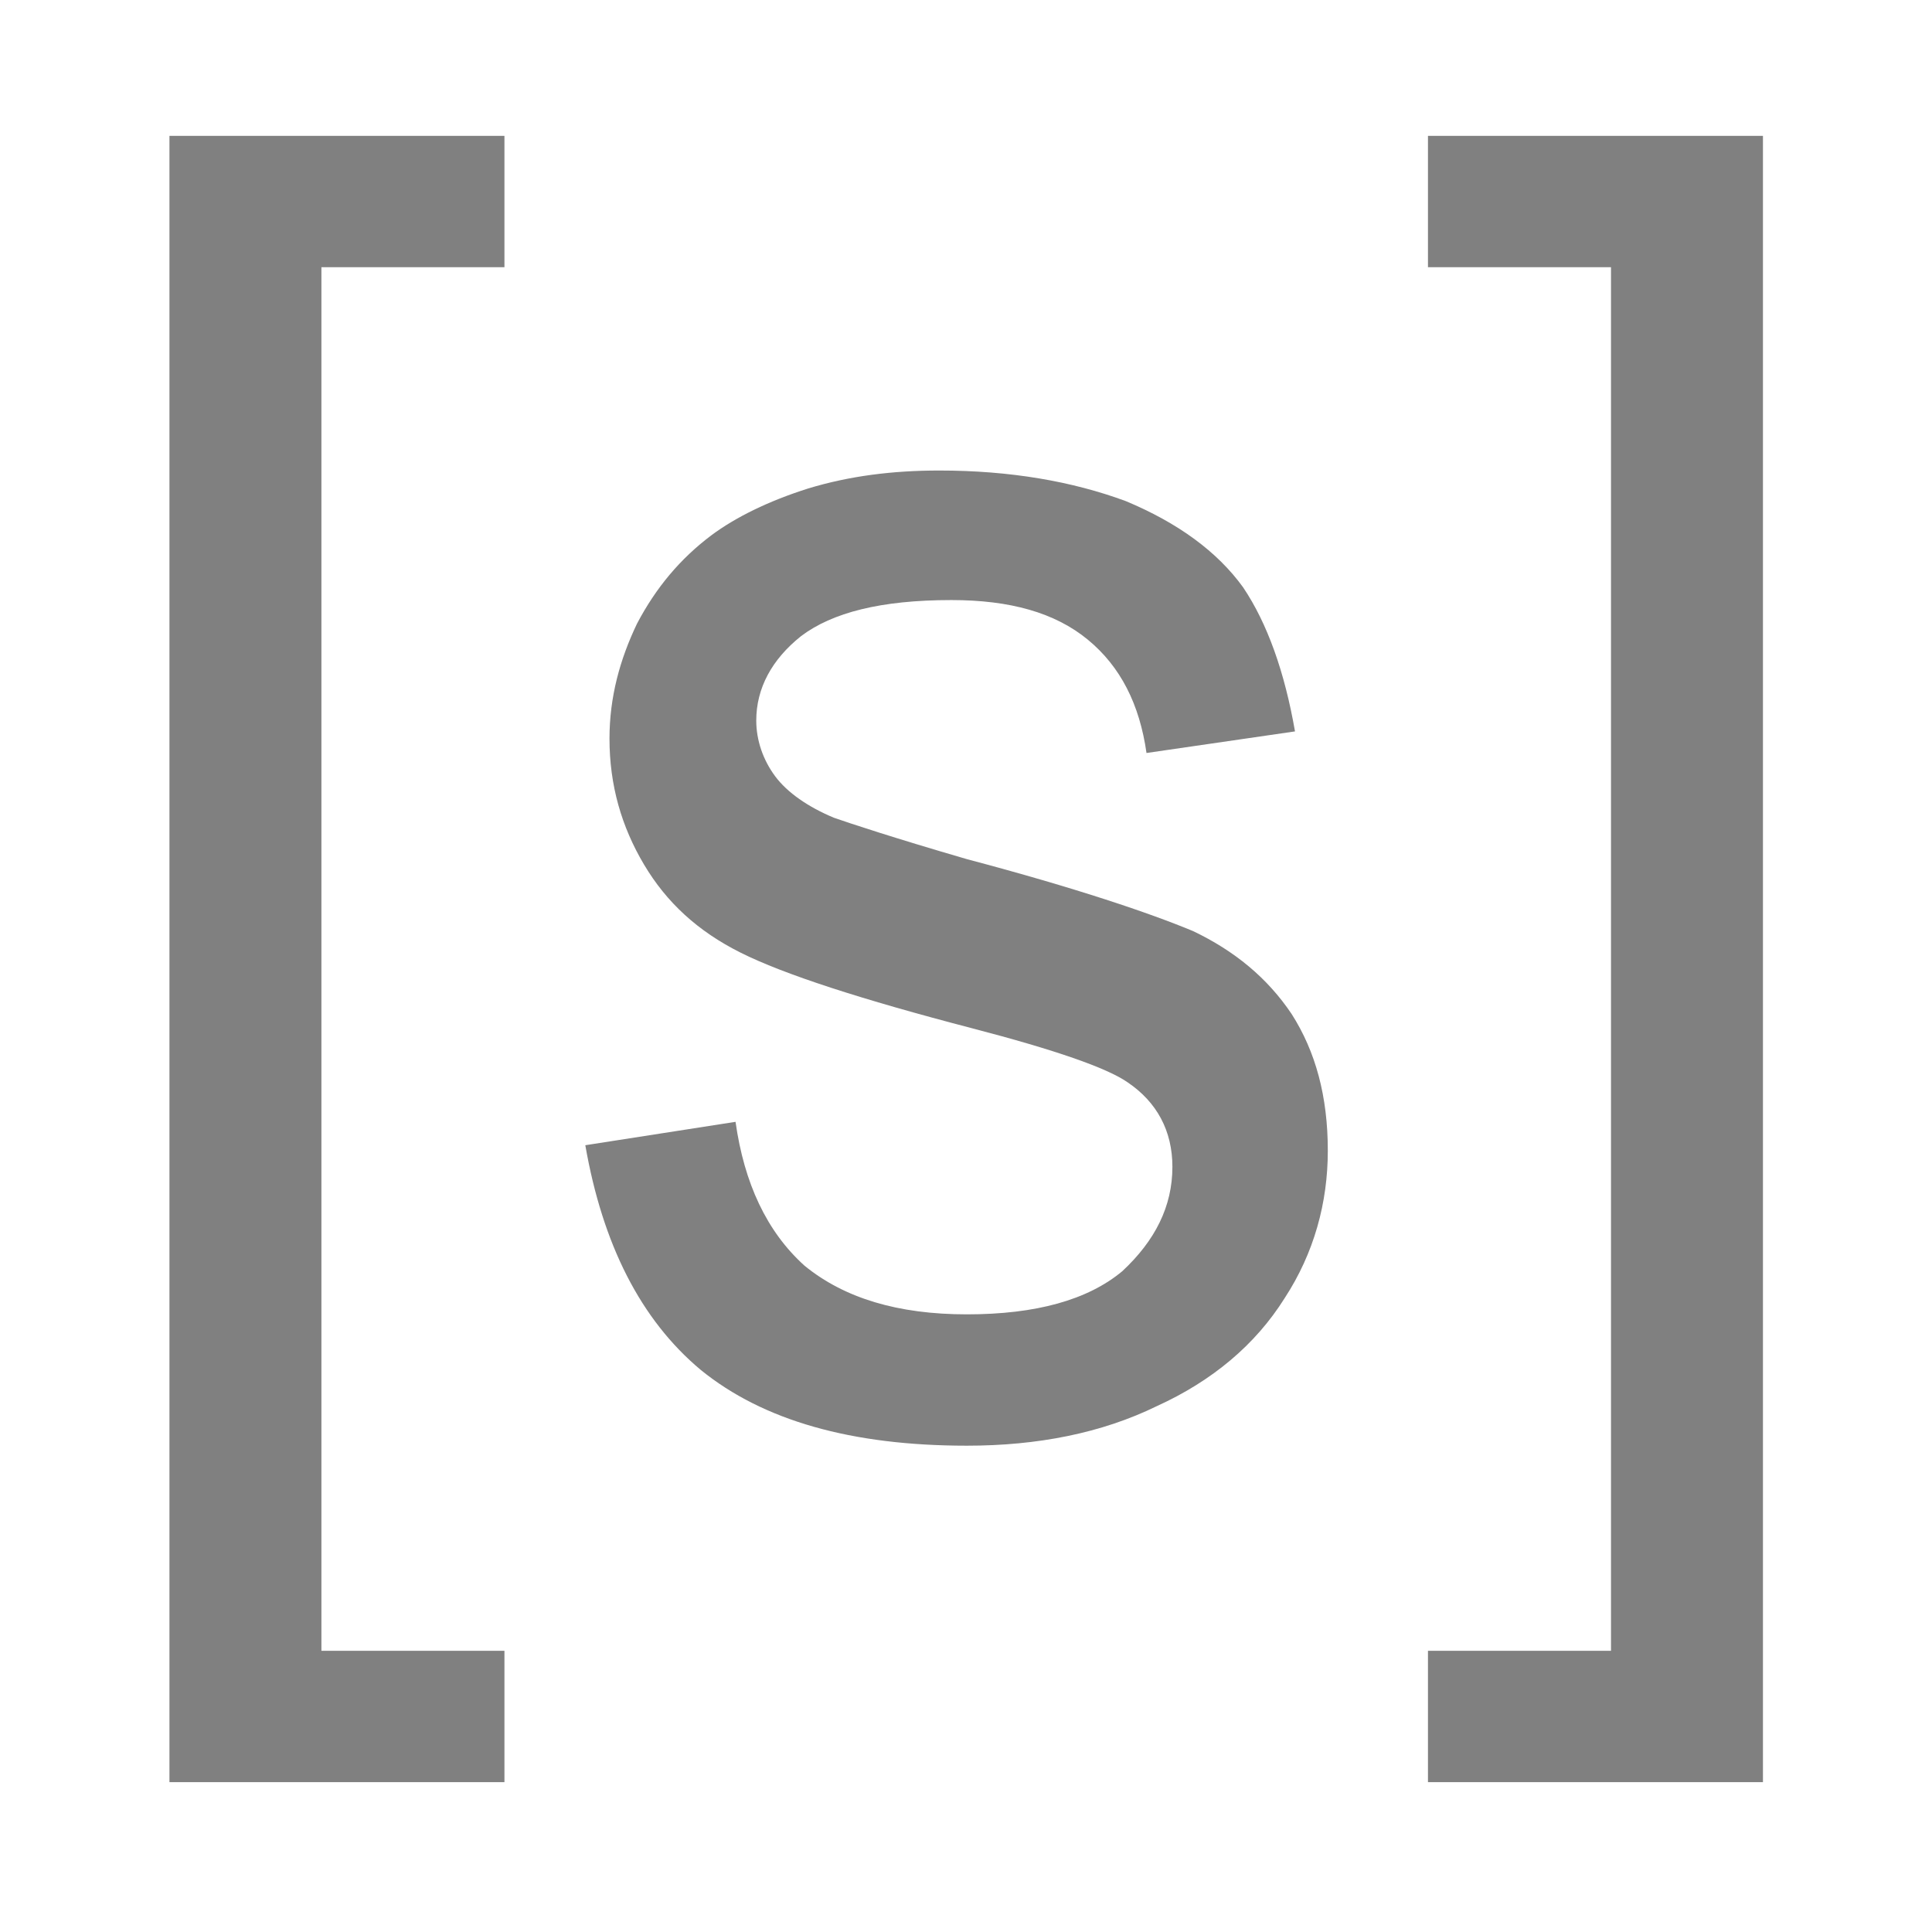
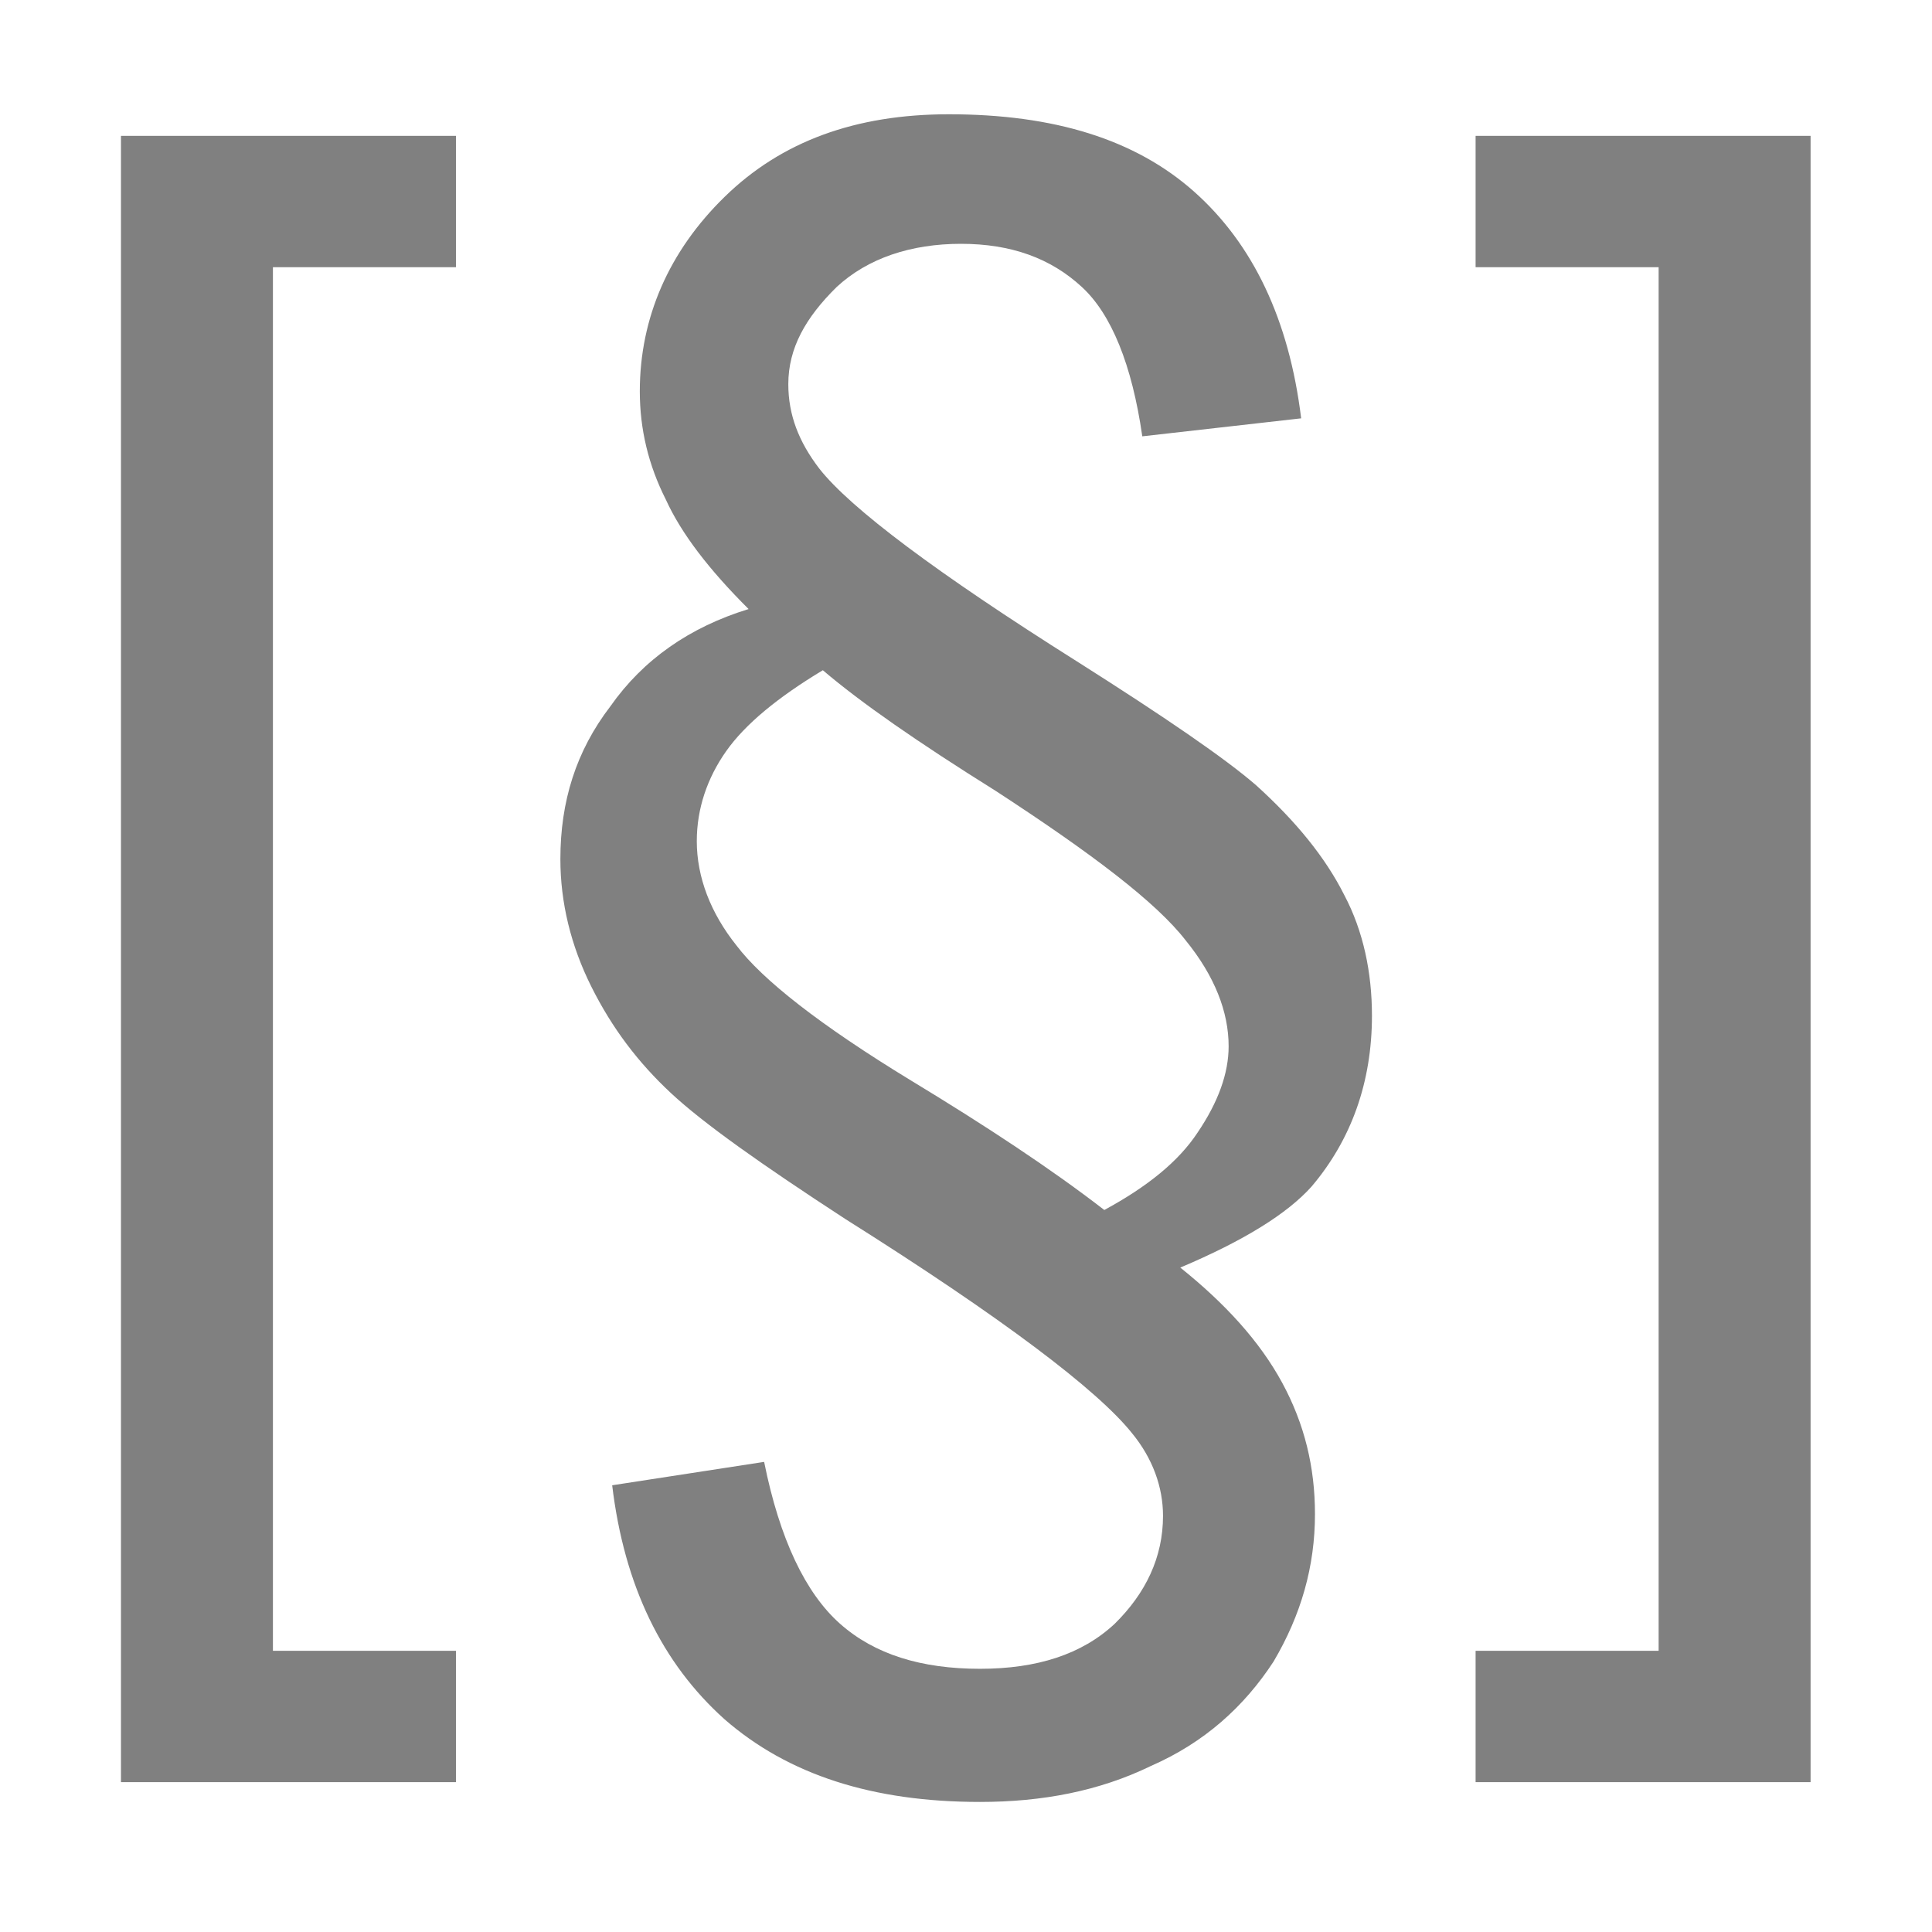
<svg xmlns="http://www.w3.org/2000/svg" width="100%" height="100%" viewBox="0 0 64 64" version="1.1" xml:space="preserve" style="fill-rule:evenodd;clip-rule:evenodd;stroke-linejoin:round;stroke-miterlimit:2;">
-   <g transform="matrix(1.08008,0,0,1.12541,5.56484,-5.8794)">
-     <g transform="matrix(52.9598,0,0,52.9598,-3.55634,47.1425)">
+   <g transform="matrix(1.08008,0,0,1.12541,5.55087,-5.8794)">
+     <g transform="matrix(52.9598,0,0,52.9598,-5.03032,47.1425)">
      <path d="M0.068,0.199L0.068,-0.716L0.262,-0.716L0.262,-0.643L0.156,-0.643L0.156,0.126L0.262,0.126L0.262,0.199L0.068,0.199Z" style="fill:rgb(128,128,128);fill-rule:nonzero;" />
    </g>
-     <g transform="matrix(52.9598,0,0,52.9598,11.1576,47.1425)">
-       <path d="M0.031,-0.155L0.118,-0.168C0.123,-0.134 0.136,-0.107 0.158,-0.088C0.181,-0.07 0.212,-0.061 0.252,-0.061C0.292,-0.061 0.322,-0.069 0.342,-0.085C0.361,-0.102 0.371,-0.121 0.371,-0.143C0.371,-0.163 0.362,-0.179 0.345,-0.19C0.333,-0.198 0.303,-0.208 0.255,-0.22C0.191,-0.236 0.146,-0.25 0.121,-0.262C0.096,-0.274 0.078,-0.29 0.065,-0.311C0.052,-0.332 0.045,-0.355 0.045,-0.381C0.045,-0.404 0.051,-0.425 0.061,-0.445C0.072,-0.465 0.086,-0.481 0.104,-0.494C0.118,-0.504 0.137,-0.513 0.16,-0.52C0.184,-0.527 0.209,-0.53 0.236,-0.53C0.277,-0.53 0.313,-0.524 0.344,-0.513C0.374,-0.501 0.397,-0.485 0.412,-0.465C0.426,-0.445 0.436,-0.418 0.442,-0.385L0.356,-0.373C0.352,-0.4 0.341,-0.421 0.322,-0.436C0.303,-0.451 0.277,-0.458 0.243,-0.458C0.202,-0.458 0.174,-0.451 0.156,-0.438C0.139,-0.425 0.13,-0.409 0.13,-0.391C0.13,-0.38 0.134,-0.369 0.141,-0.36C0.148,-0.351 0.16,-0.343 0.175,-0.337C0.184,-0.334 0.209,-0.326 0.252,-0.314C0.315,-0.298 0.358,-0.284 0.383,-0.274C0.407,-0.263 0.426,-0.248 0.44,-0.228C0.454,-0.207 0.461,-0.182 0.461,-0.152C0.461,-0.123 0.453,-0.095 0.436,-0.07C0.419,-0.044 0.394,-0.024 0.362,-0.01C0.33,0.005 0.293,0.012 0.252,0.012C0.185,0.012 0.134,-0.002 0.098,-0.03C0.063,-0.058 0.041,-0.1 0.031,-0.155Z" style="fill:rgb(128,128,128);fill-rule:nonzero;" />
-     </g>
-     <g transform="matrix(52.9598,0,0,52.9598,37.6375,47.1425)">
+     <g transform="matrix(52.9598,0,0,52.9598,39.1114,47.1425)">
      <path d="M0.213,0.199L0.019,0.199L0.019,0.126L0.125,0.126L0.125,-0.643L0.019,-0.643L0.019,-0.716L0.213,-0.716L0.213,0.199Z" style="fill:rgb(128,128,128);fill-rule:nonzero;" />
    </g>
  </g>
+   <g transform="matrix(1.08008,0,0,1.12541,5.83018,-5.8794)">
+     <g transform="matrix(52.9598,0,0,52.9598,9.67067,47.1425)">
+       <path d="M0.07,0.034L0.158,0.021C0.167,0.064 0.182,0.094 0.202,0.111C0.222,0.128 0.249,0.136 0.283,0.136C0.316,0.136 0.342,0.128 0.361,0.111C0.379,0.094 0.389,0.074 0.389,0.051C0.389,0.035 0.383,0.019 0.371,0.005C0.351,-0.019 0.296,-0.059 0.205,-0.114C0.157,-0.144 0.123,-0.167 0.104,-0.184C0.085,-0.201 0.07,-0.22 0.058,-0.243C0.046,-0.266 0.04,-0.29 0.04,-0.314C0.04,-0.346 0.049,-0.374 0.069,-0.399C0.088,-0.425 0.115,-0.443 0.149,-0.453C0.126,-0.475 0.11,-0.495 0.101,-0.514C0.091,-0.533 0.086,-0.553 0.086,-0.574C0.086,-0.615 0.103,-0.652 0.135,-0.682C0.168,-0.713 0.211,-0.728 0.265,-0.728C0.326,-0.728 0.373,-0.714 0.407,-0.685C0.441,-0.656 0.462,-0.614 0.469,-0.559L0.377,-0.549C0.371,-0.589 0.359,-0.617 0.342,-0.632C0.324,-0.648 0.301,-0.656 0.272,-0.656C0.243,-0.656 0.218,-0.648 0.2,-0.632C0.182,-0.615 0.172,-0.598 0.172,-0.578C0.172,-0.561 0.178,-0.546 0.19,-0.531C0.208,-0.509 0.258,-0.473 0.339,-0.424C0.39,-0.393 0.425,-0.37 0.443,-0.355C0.466,-0.335 0.483,-0.315 0.494,-0.294C0.505,-0.274 0.51,-0.251 0.51,-0.227C0.51,-0.19 0.498,-0.158 0.475,-0.132C0.461,-0.117 0.436,-0.102 0.399,-0.087C0.425,-0.067 0.445,-0.046 0.458,-0.023C0.471,-0 0.477,0.024 0.477,0.05C0.477,0.079 0.469,0.106 0.453,0.132C0.436,0.157 0.413,0.177 0.382,0.19C0.352,0.204 0.319,0.21 0.283,0.21C0.221,0.21 0.172,0.195 0.135,0.164C0.099,0.133 0.077,0.09 0.07,0.034ZM0.355,-0.119C0.38,-0.132 0.398,-0.146 0.409,-0.162C0.421,-0.179 0.427,-0.195 0.427,-0.21C0.427,-0.229 0.419,-0.249 0.402,-0.269C0.385,-0.29 0.348,-0.317 0.292,-0.352C0.247,-0.379 0.214,-0.401 0.192,-0.419C0.166,-0.404 0.147,-0.389 0.136,-0.374C0.125,-0.359 0.119,-0.342 0.119,-0.324C0.119,-0.304 0.127,-0.284 0.142,-0.266C0.157,-0.247 0.19,-0.222 0.243,-0.191C0.286,-0.166 0.324,-0.142 0.355,-0.119Z" style="fill:rgb(128,128,128);fill-rule:nonzero;" />
+     </g>
+   </g>
</svg>
